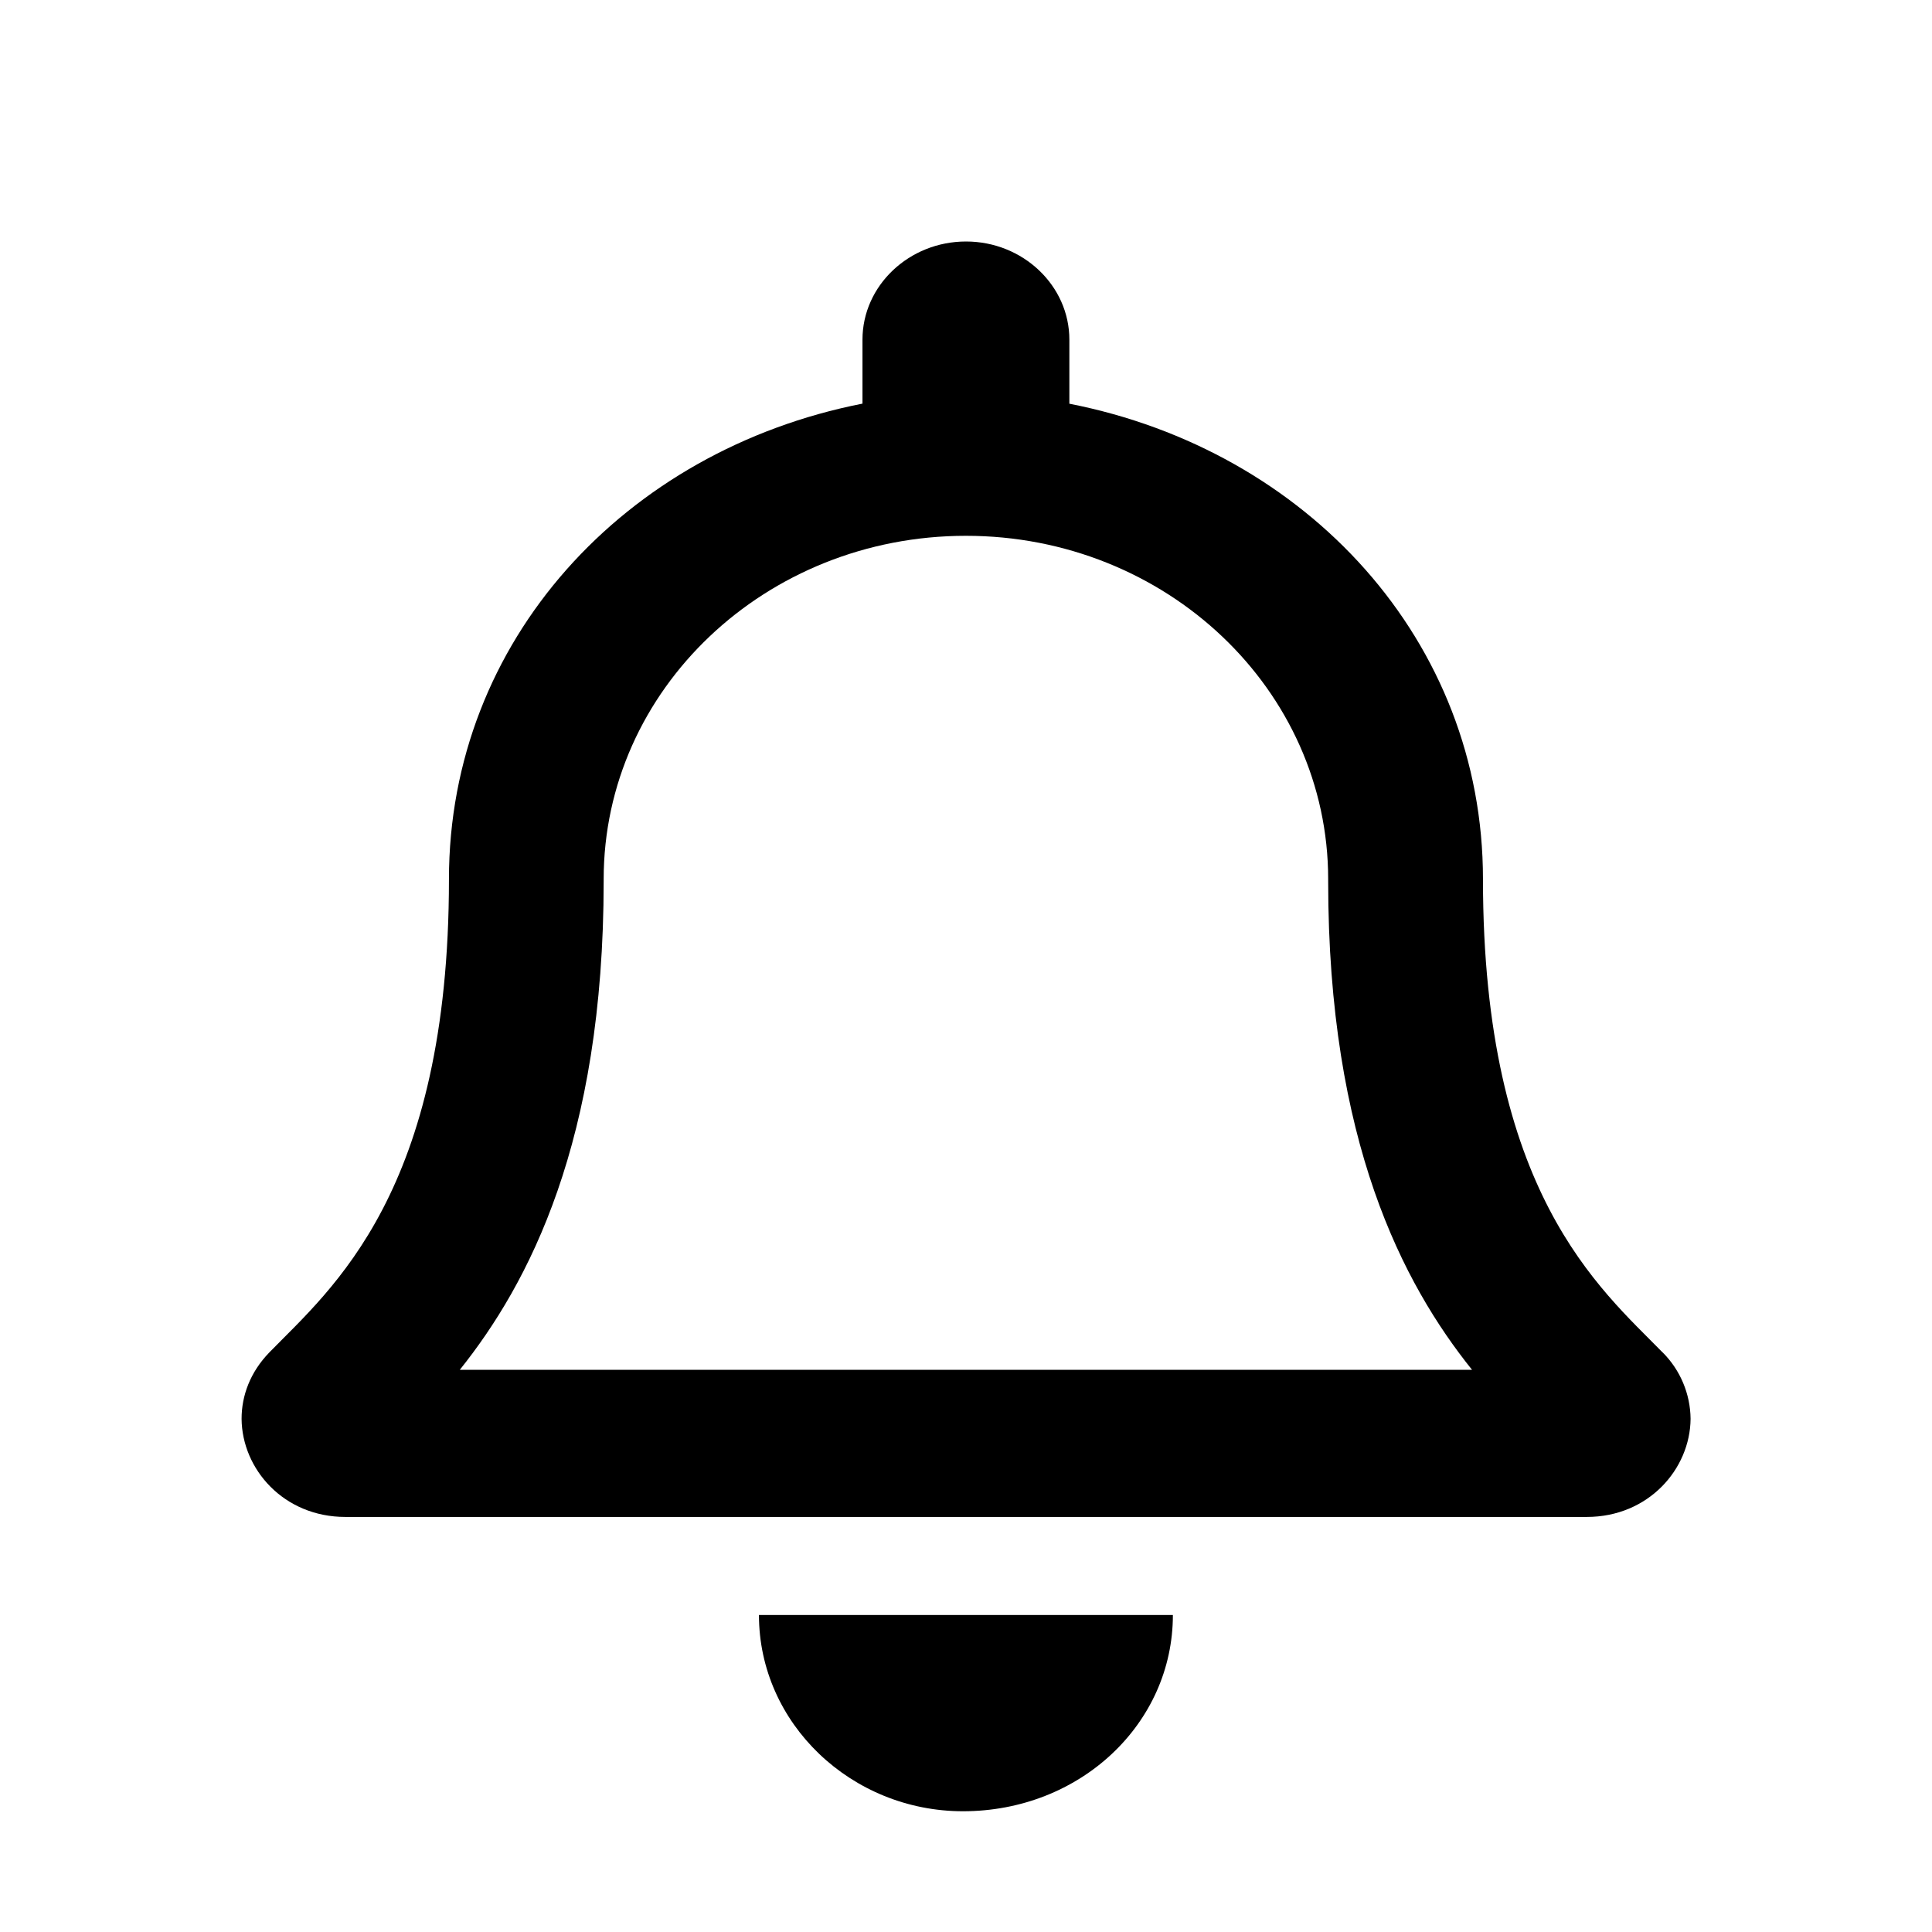
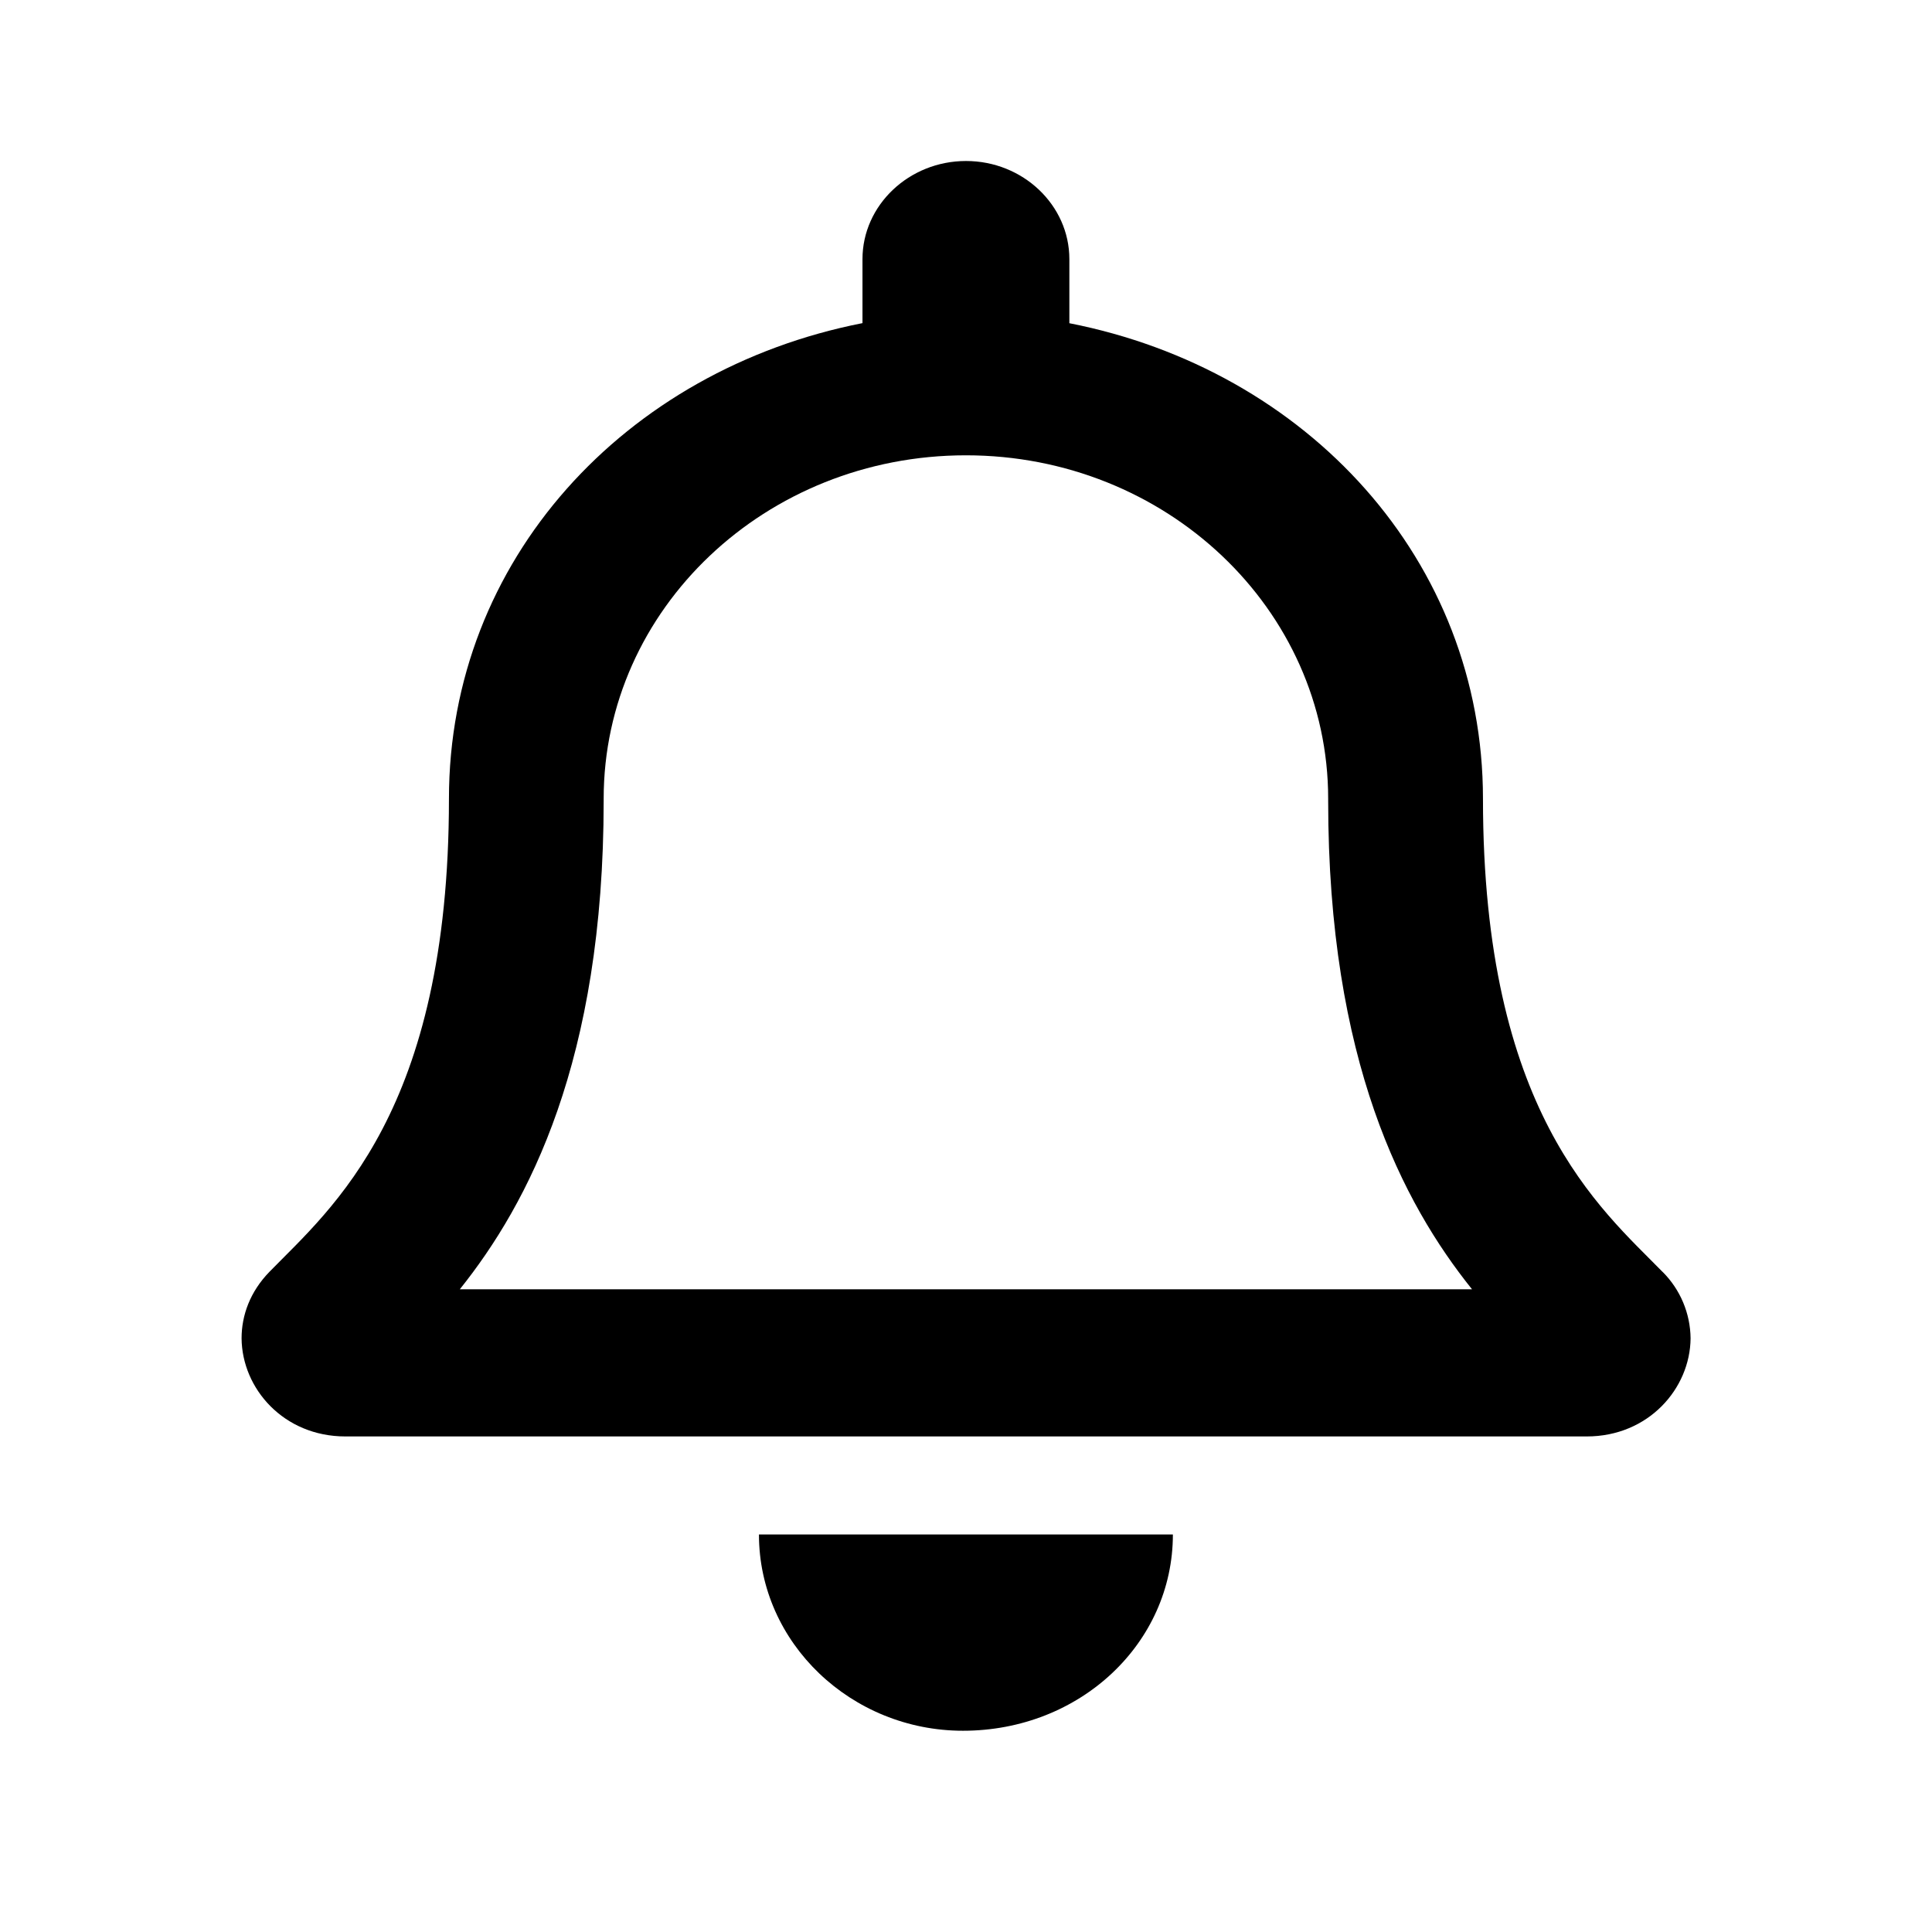
<svg xmlns="http://www.w3.org/2000/svg" width="24" height="24" viewBox="0 0 24 24">
-   <path d="M20.652 16.799c-.775-.793-2.23-1.985-2.23-5.877 0-2.961-2.184-5.328-5.138-5.907v-.796C13.284 3.548 12.707 3 12 3s-1.286.548-1.286 1.219v.795c-2.952.58-5.137 2.945-5.137 5.908 0 3.892-1.456 5.084-2.23 5.877-.24.247-.346.54-.346.826.005.624.522 1.219 1.29 1.219h15.42c.767 0 1.285-.595 1.29-1.219a1.184 1.184 0 0 0-.348-.826zm-14.94.217c.853-1.067 1.787-2.834 1.787-6.071v-.023c0-2.358 2.013-4.266 4.5-4.266 2.486 0 4.5 1.91 4.5 4.266v.024c0 3.236.931 5.003 1.787 6.07H5.712zm6.25 5.484c1.459 0 2.608-1.09 2.608-2.438H9.428c0 1.349 1.149 2.438 2.535 2.438z" />
+   <path d="M20.652 15.799c-.775-.793-2.23-1.985-2.23-5.877 0-2.961-2.184-5.328-5.138-5.907v-.796C13.284 2.548 12.707 2 12 2s-1.286.548-1.286 1.219v.795c-2.952.58-5.137 2.945-5.137 5.908 0 3.892-1.456 5.084-2.23 5.877-.24.247-.346.54-.346.826.005.624.522 1.219 1.29 1.219h15.42c.767 0 1.285-.595 1.29-1.219a1.184 1.184 0 0 0-.348-.826zm-14.94.217c.853-1.067 1.787-2.834 1.787-6.071v-.023c0-2.358 2.013-4.266 4.5-4.266 2.486 0 4.5 1.91 4.5 4.266v.024c0 3.236.931 5.003 1.787 6.07H5.712zm6.25 5.484c1.459 0 2.608-1.09 2.608-2.438H9.428c0 1.349 1.149 2.438 2.535 2.438z" />
</svg>
